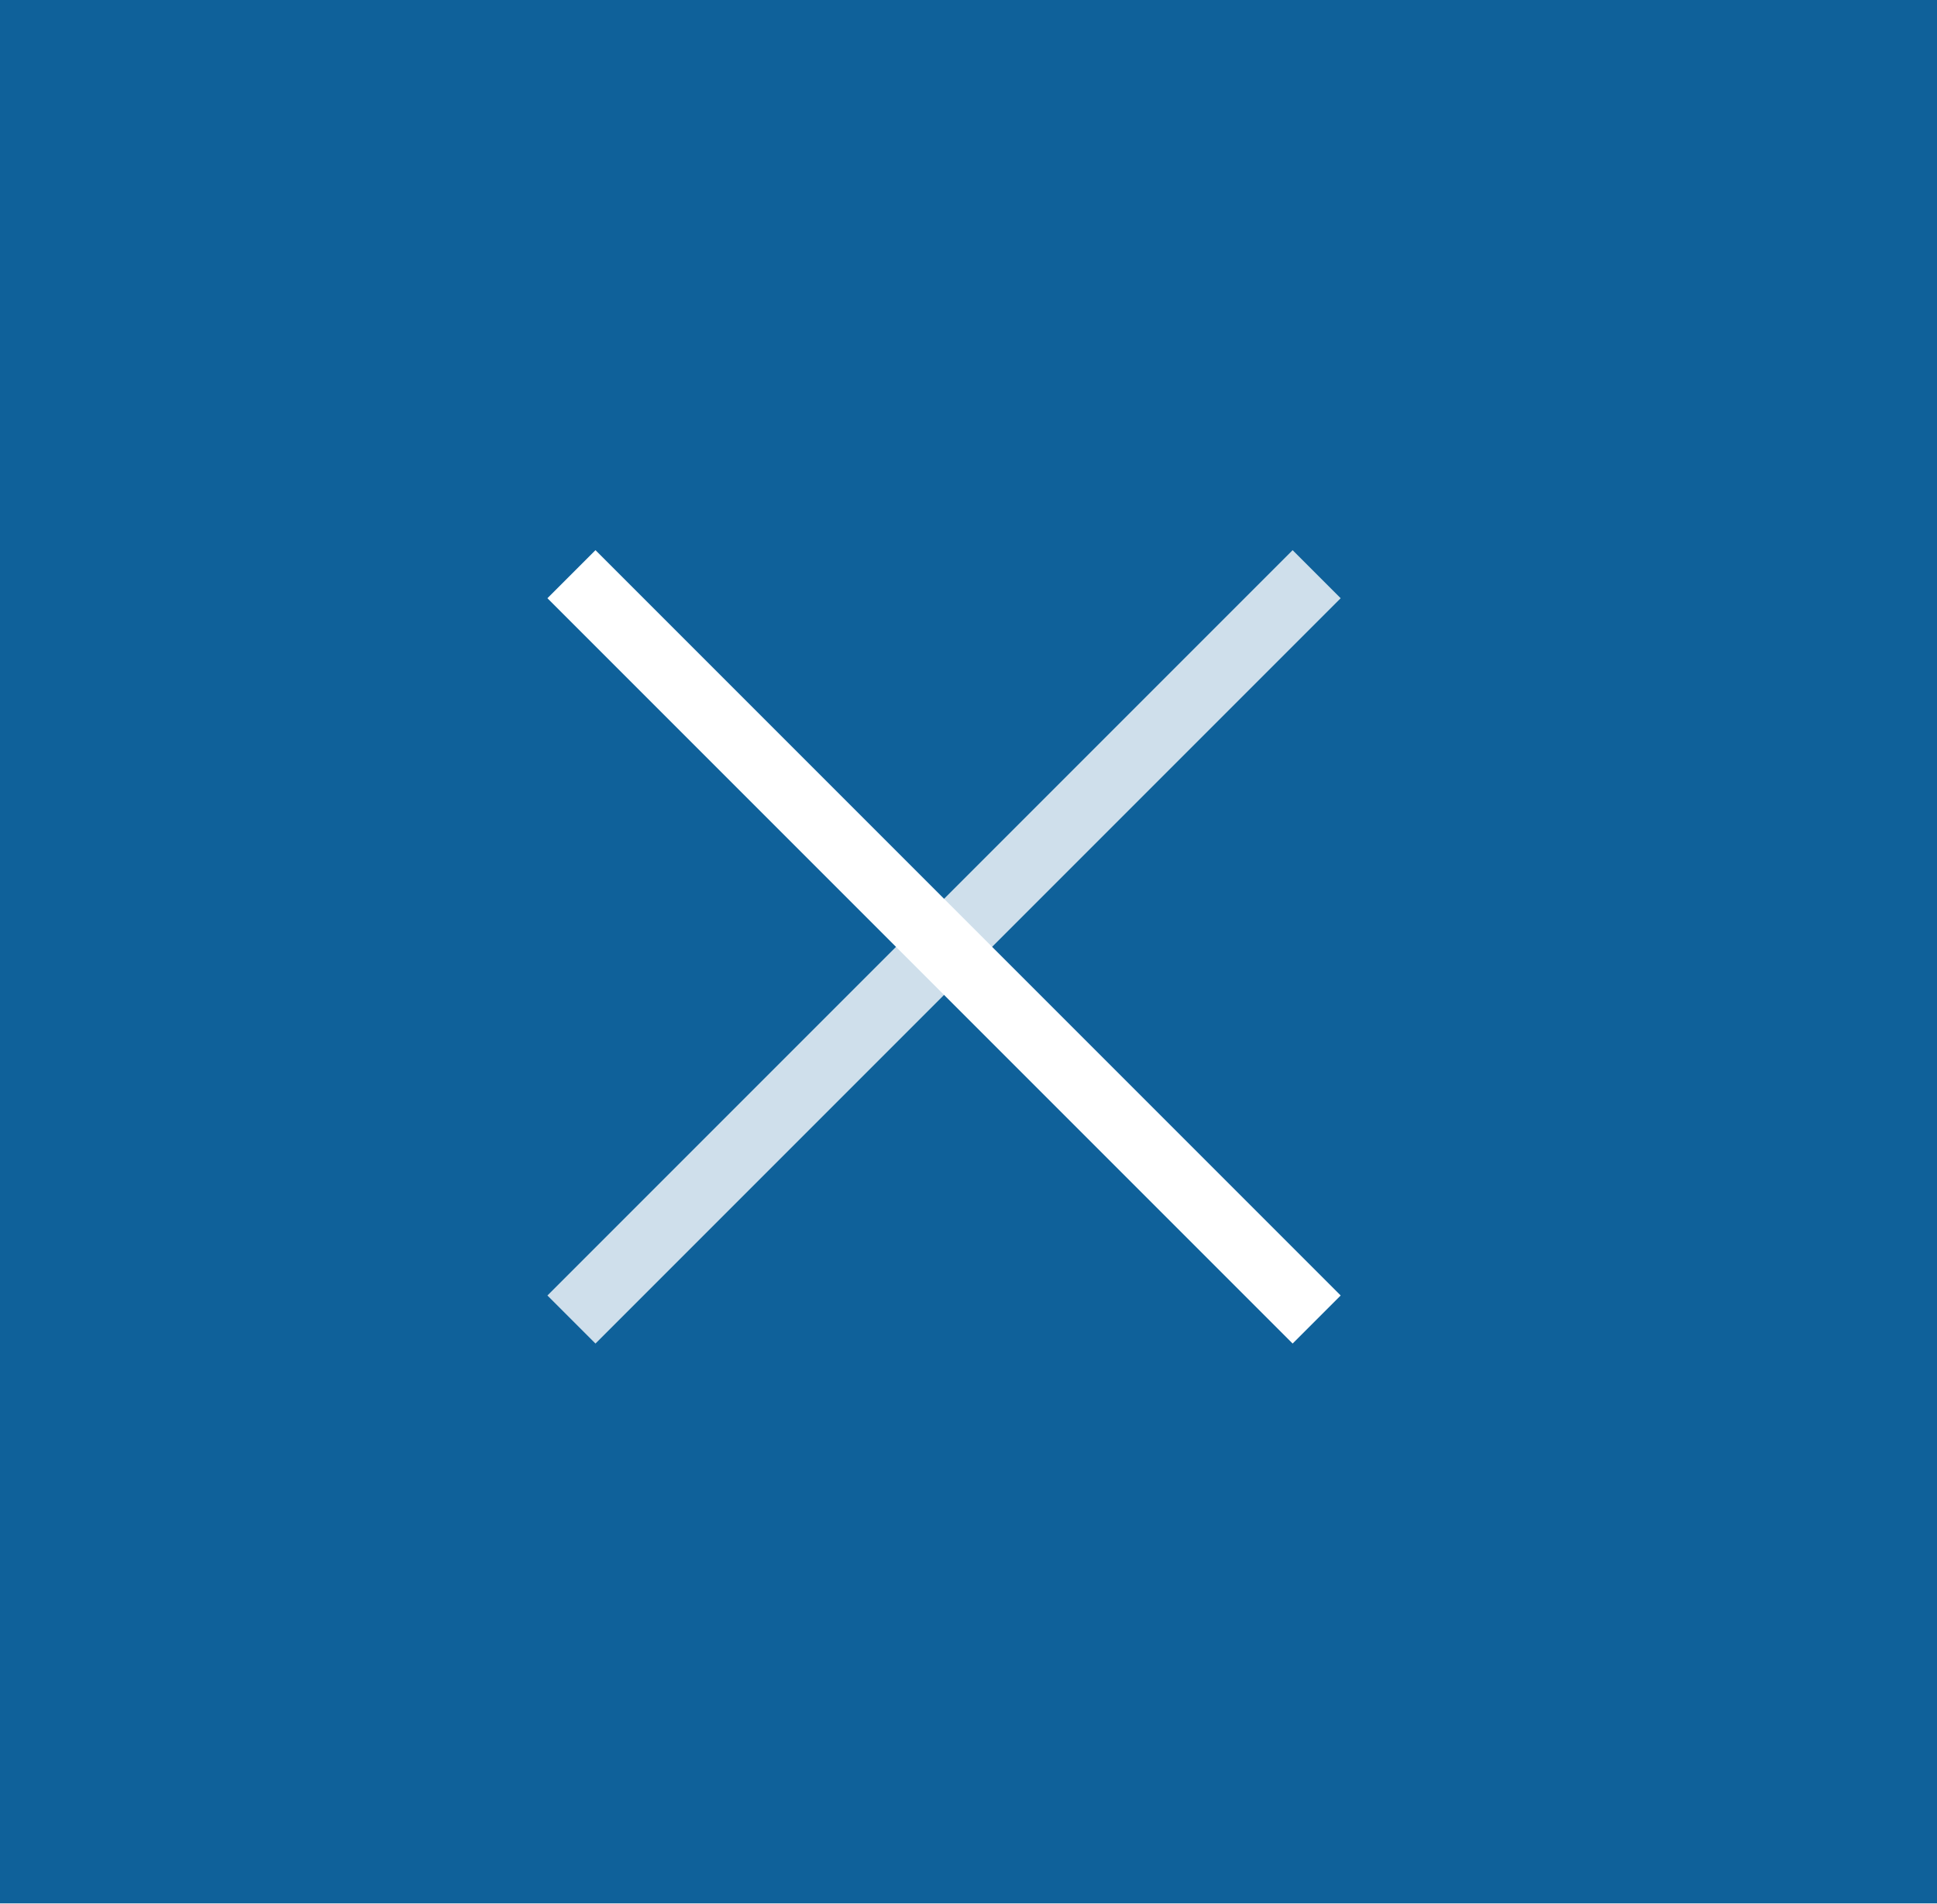
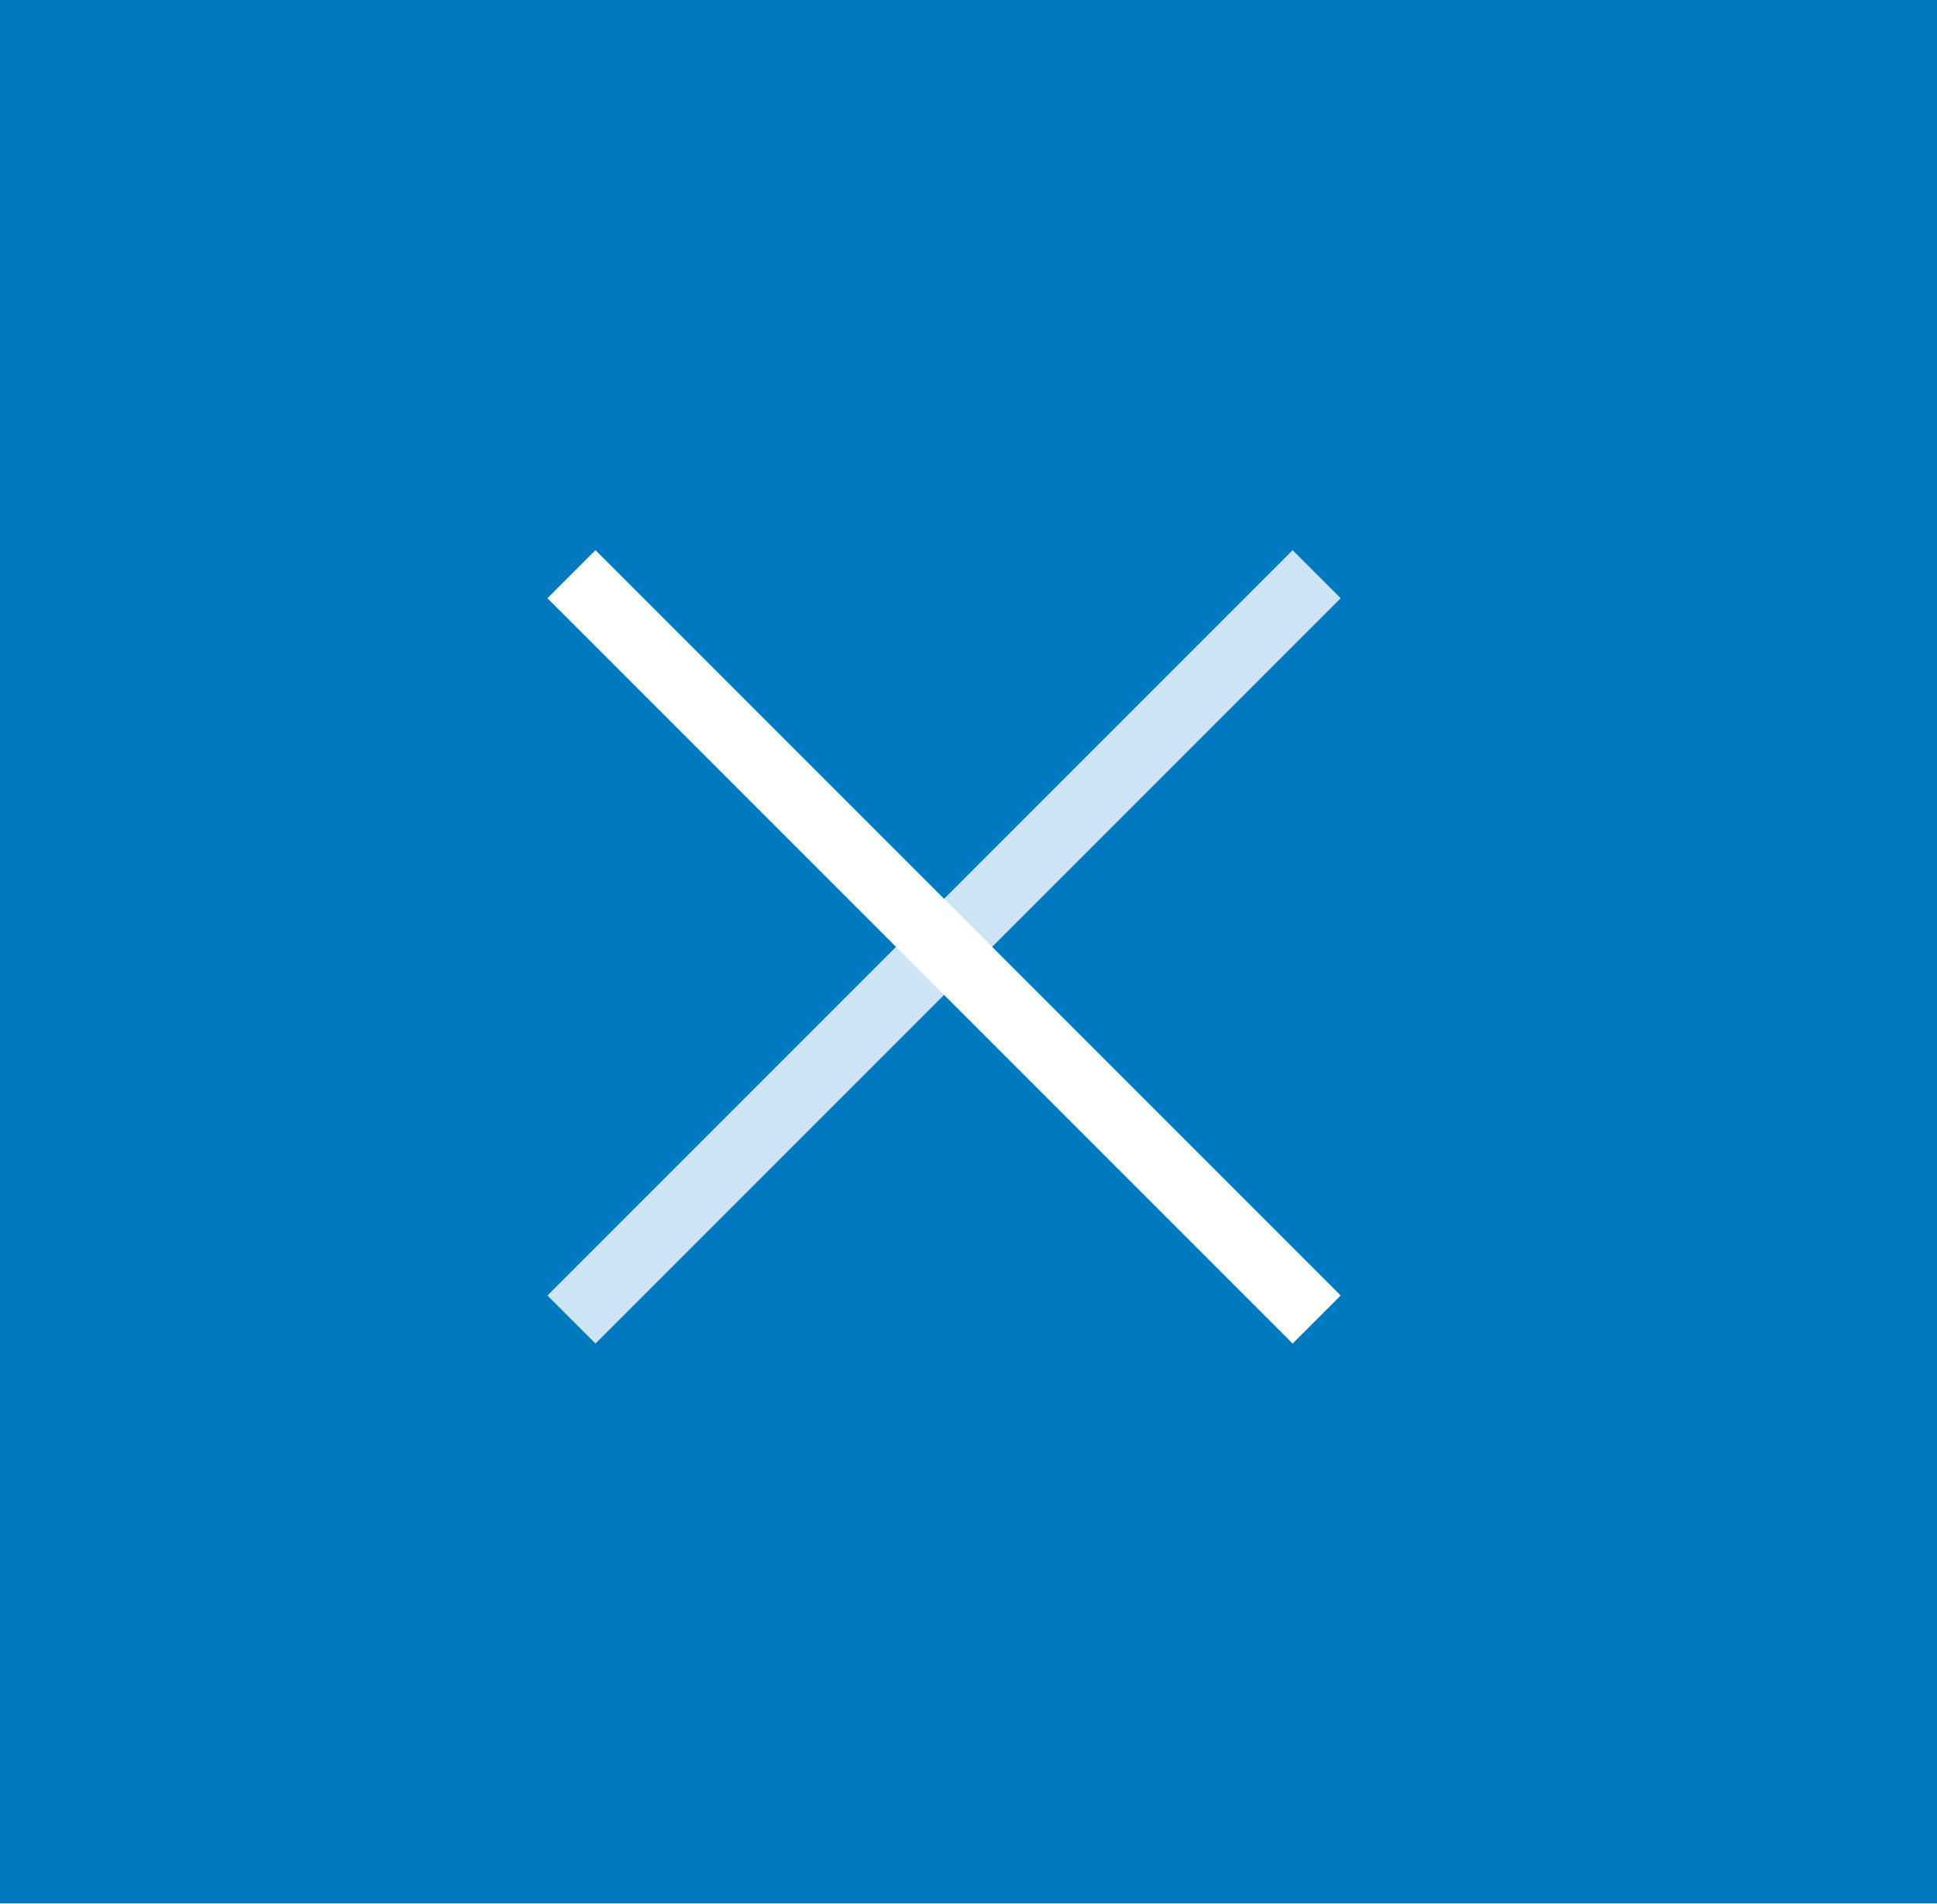
<svg xmlns="http://www.w3.org/2000/svg" width="57" height="56" viewBox="0 0 57 56">
  <g transform="translate(-0.21 0)">
-     <rect width="57" height="56" transform="translate(0.21 0)" fill="#0f619a" />
+     <rect width="57" height="56" transform="translate(0.21 0)" fill="#0079c1" />
    <line y2="31.012" transform="translate(17.026 16.894) rotate(-45)" fill="none" stroke="#fff" stroke-width="2" />
    <line x2="31.012" transform="translate(17.026 38.823) rotate(-45)" fill="none" stroke="#fff" stroke-width="2" opacity="0.8" />
  </g>
</svg>
